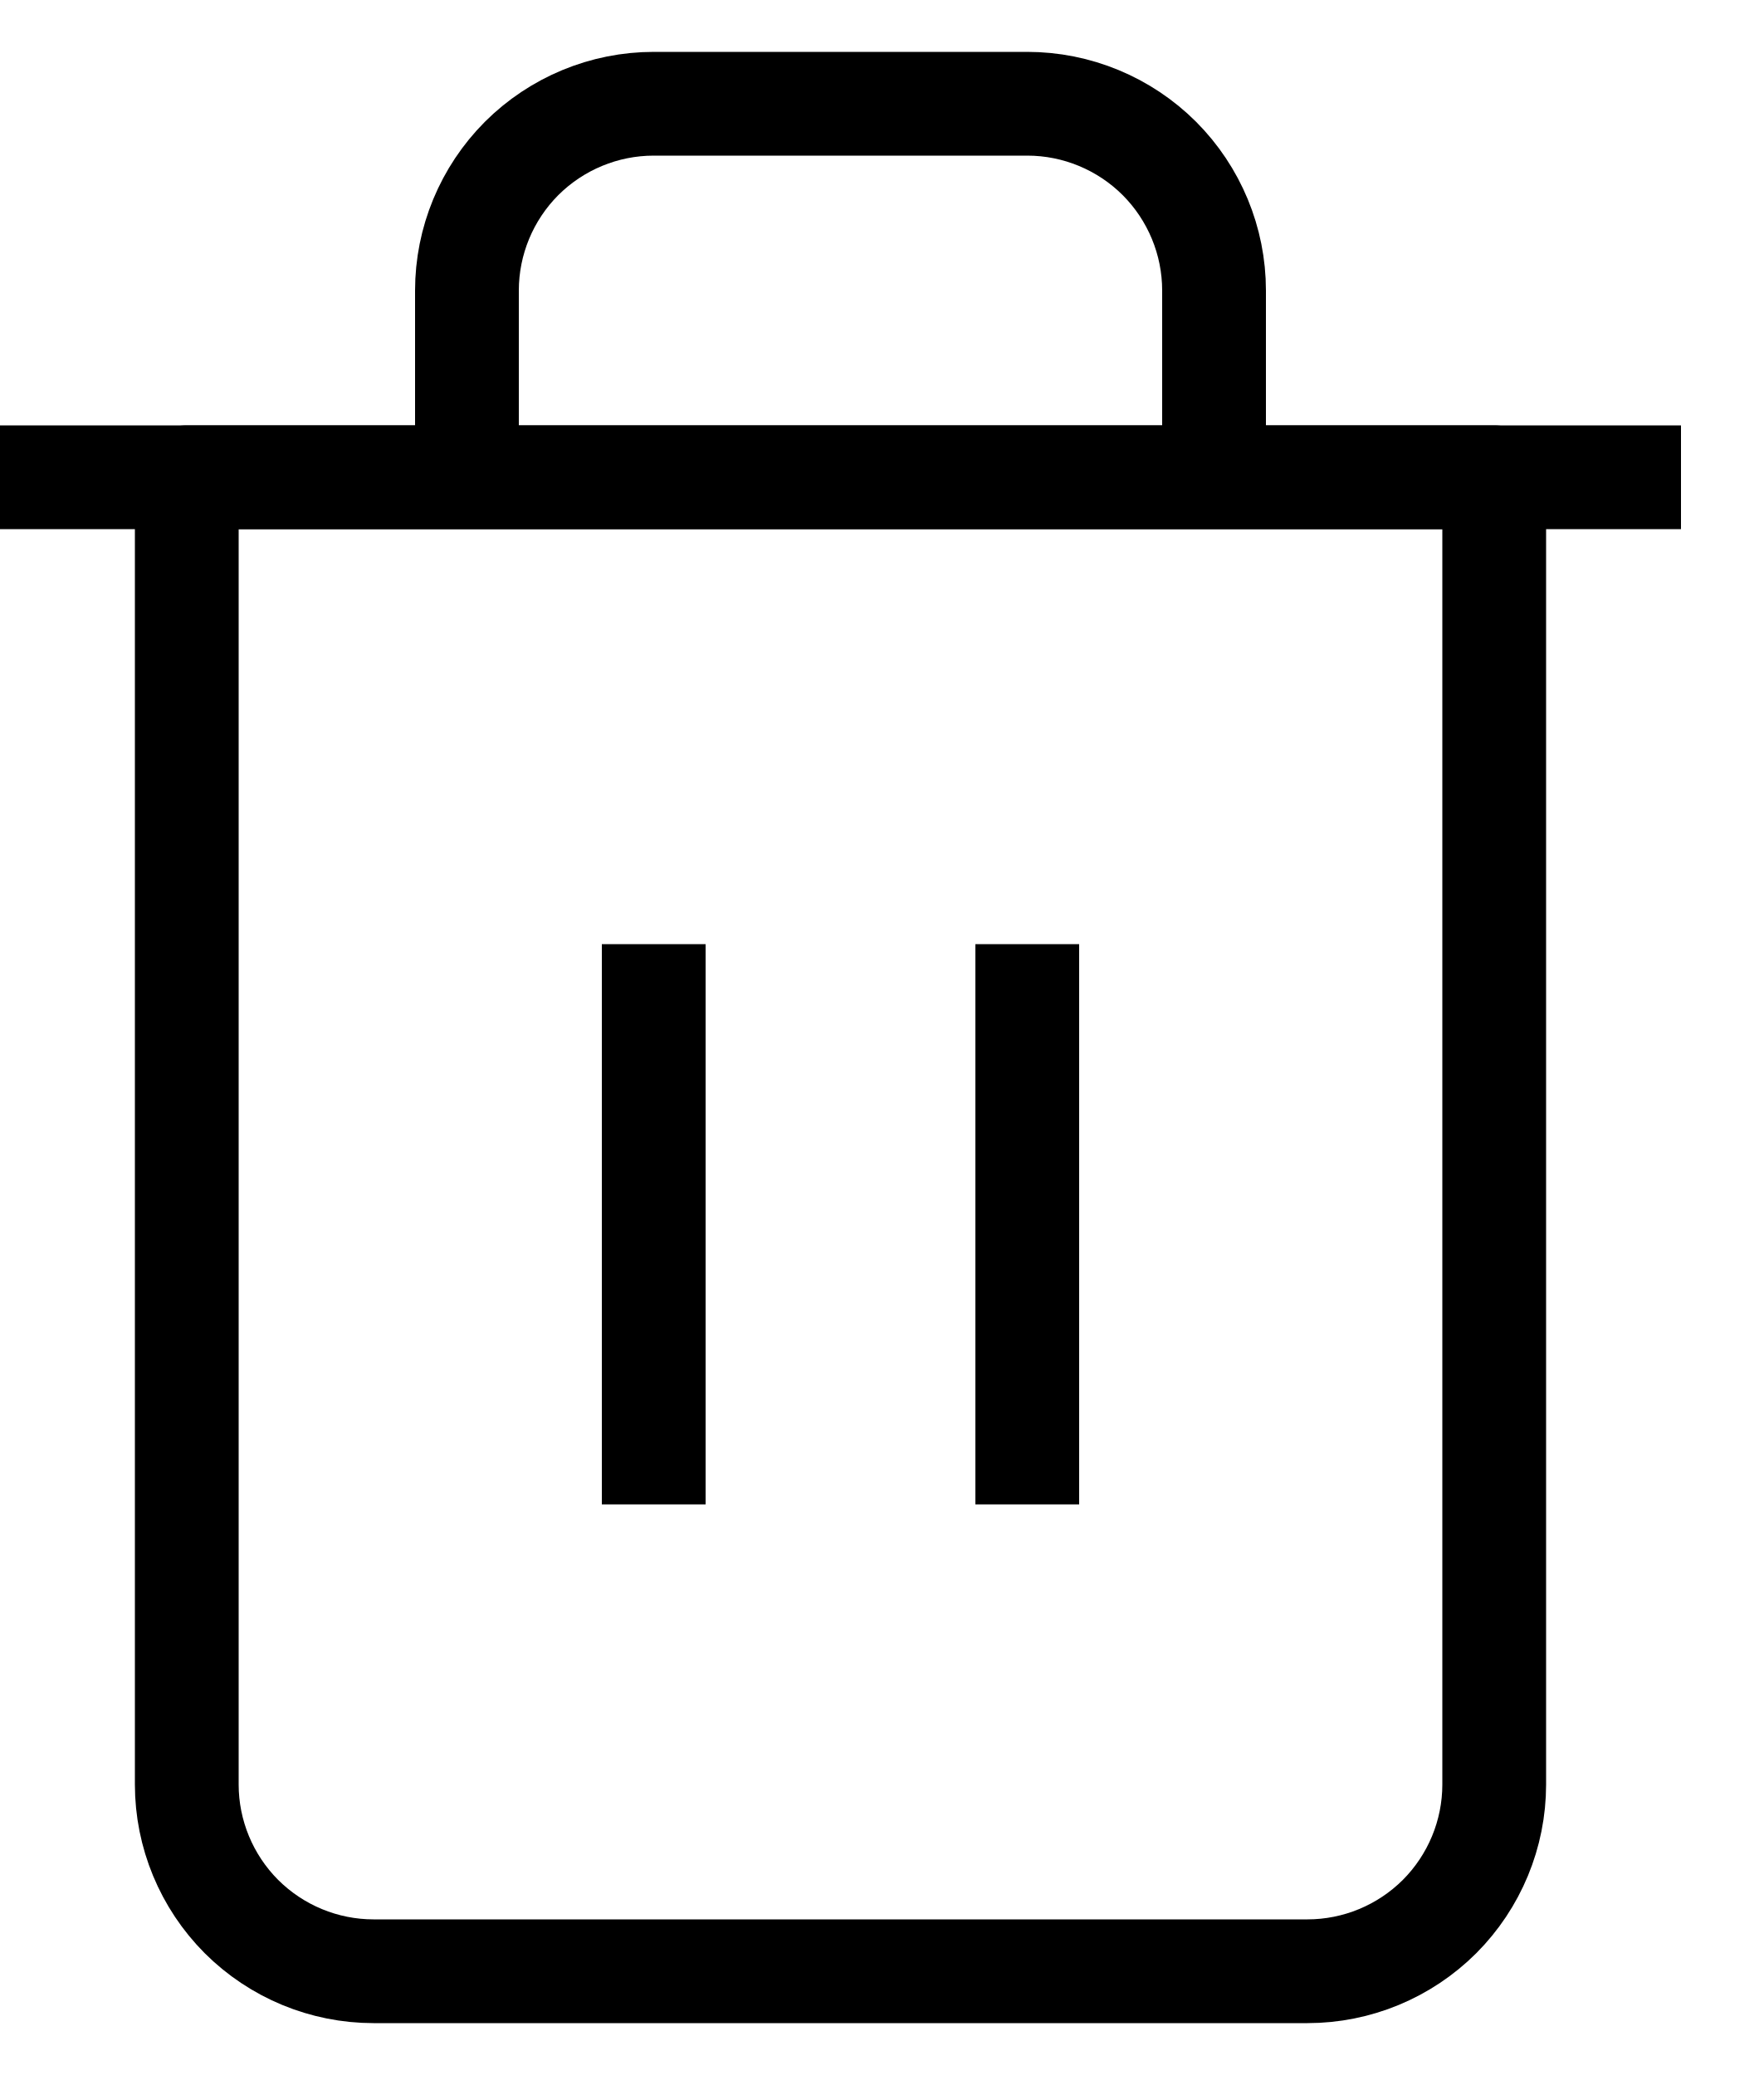
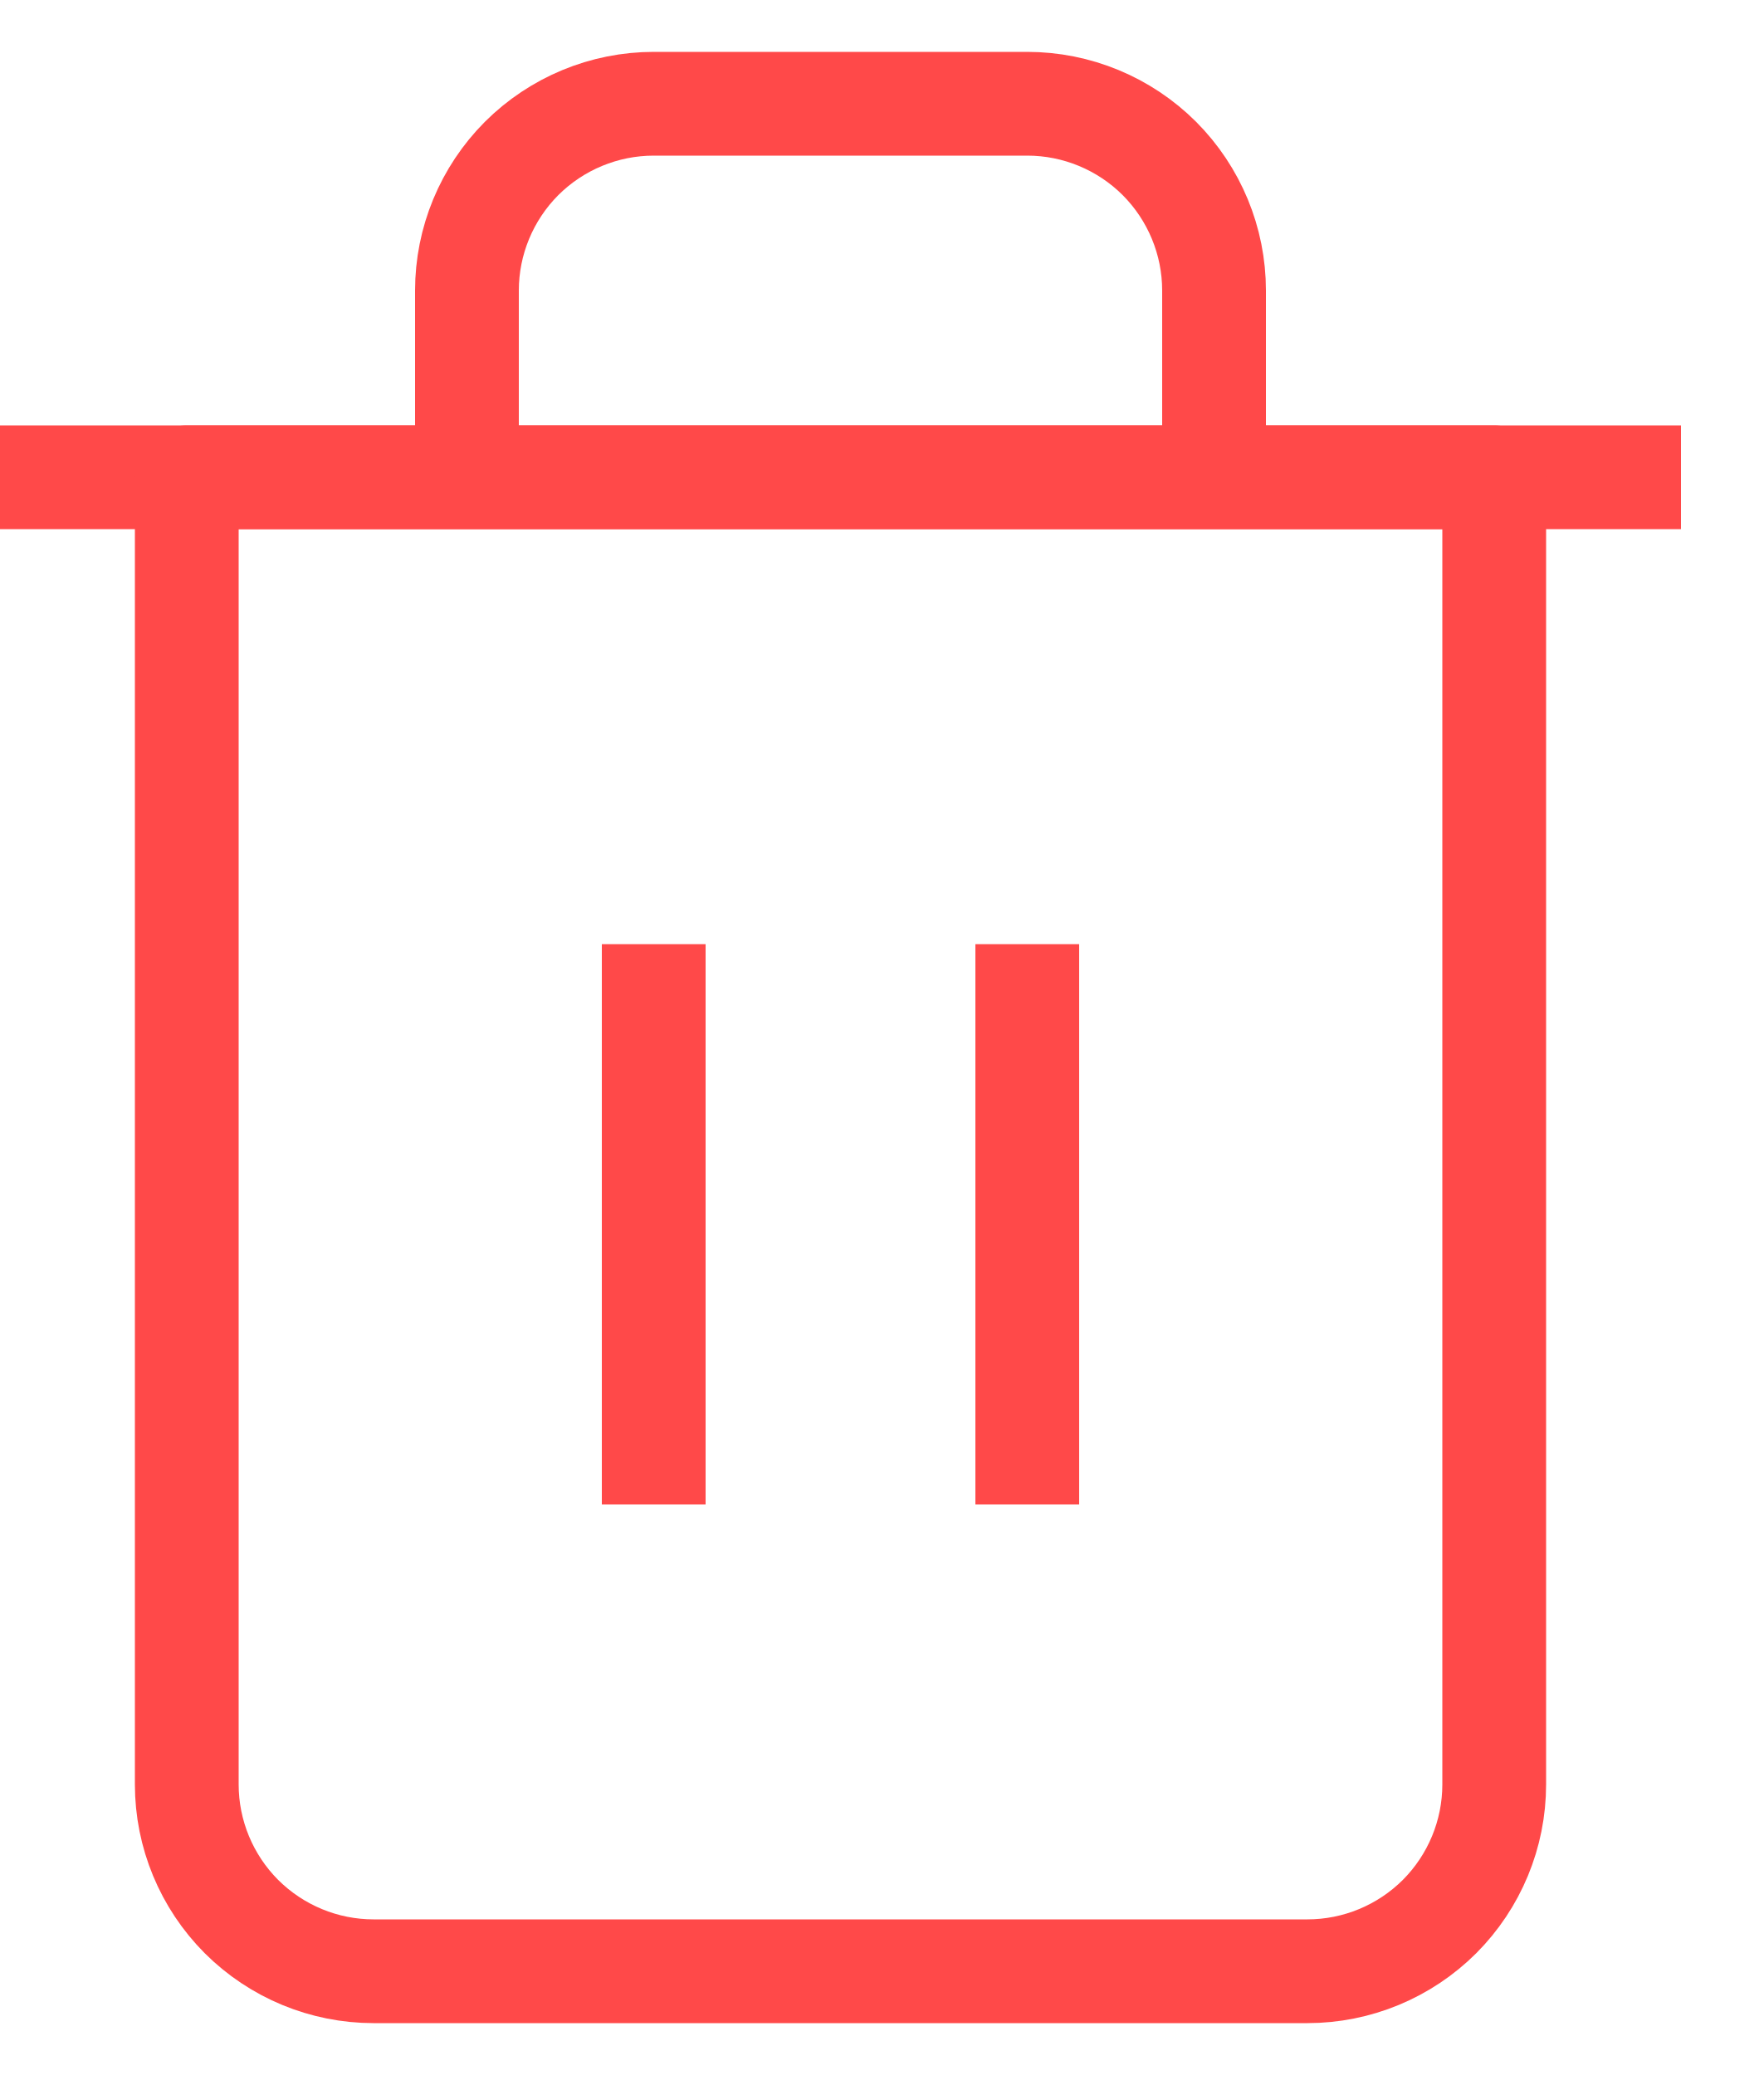
<svg xmlns="http://www.w3.org/2000/svg" width="17" height="20" viewBox="0 0 17 20" fill="none">
-   <path d="M0 4.6H16.2" stroke="black" stroke-linejoin="round" />
-   <path d="M4.5 4.6V2.8C4.5 2.323 4.69 1.865 5.027 1.527C5.365 1.19 5.823 1 6.3 1H9.9C10.377 1 10.835 1.19 11.173 1.527C11.51 1.865 11.7 2.323 11.7 2.8V4.6M14.4 4.6V17.2C14.4 17.677 14.21 18.135 13.873 18.473C13.535 18.81 13.077 19 12.6 19H3.6C3.123 19 2.665 18.81 2.327 18.473C1.99 18.135 1.8 17.677 1.8 17.2V4.6H14.4Z" stroke="black" stroke-linejoin="round" />
-   <path d="M6.3 9.1V14.5" stroke="black" stroke-linejoin="round" />
-   <path d="M9.9 9.1V14.5" stroke="black" stroke-linejoin="round" />
+   <path d="M0 4.6H16.2" stroke="#ff4949" stroke-linejoin="round" />
+   <path d="M4.5 4.6V2.8C4.5 2.323 4.69 1.865 5.027 1.527C5.365 1.19 5.823 1 6.3 1H9.9C10.377 1 10.835 1.19 11.173 1.527C11.51 1.865 11.7 2.323 11.7 2.8V4.6M14.4 4.6V17.2C14.4 17.677 14.21 18.135 13.873 18.473C13.535 18.81 13.077 19 12.6 19H3.6C3.123 19 2.665 18.81 2.327 18.473C1.99 18.135 1.8 17.677 1.8 17.2V4.6H14.4Z" stroke="#ff4949" stroke-linejoin="round" />
+   <path d="M6.3 9.1V14.5" stroke="#ff4949" stroke-linejoin="round" />
+   <path d="M9.9 9.1V14.5" stroke="#ff4949" stroke-linejoin="round" />
</svg>
